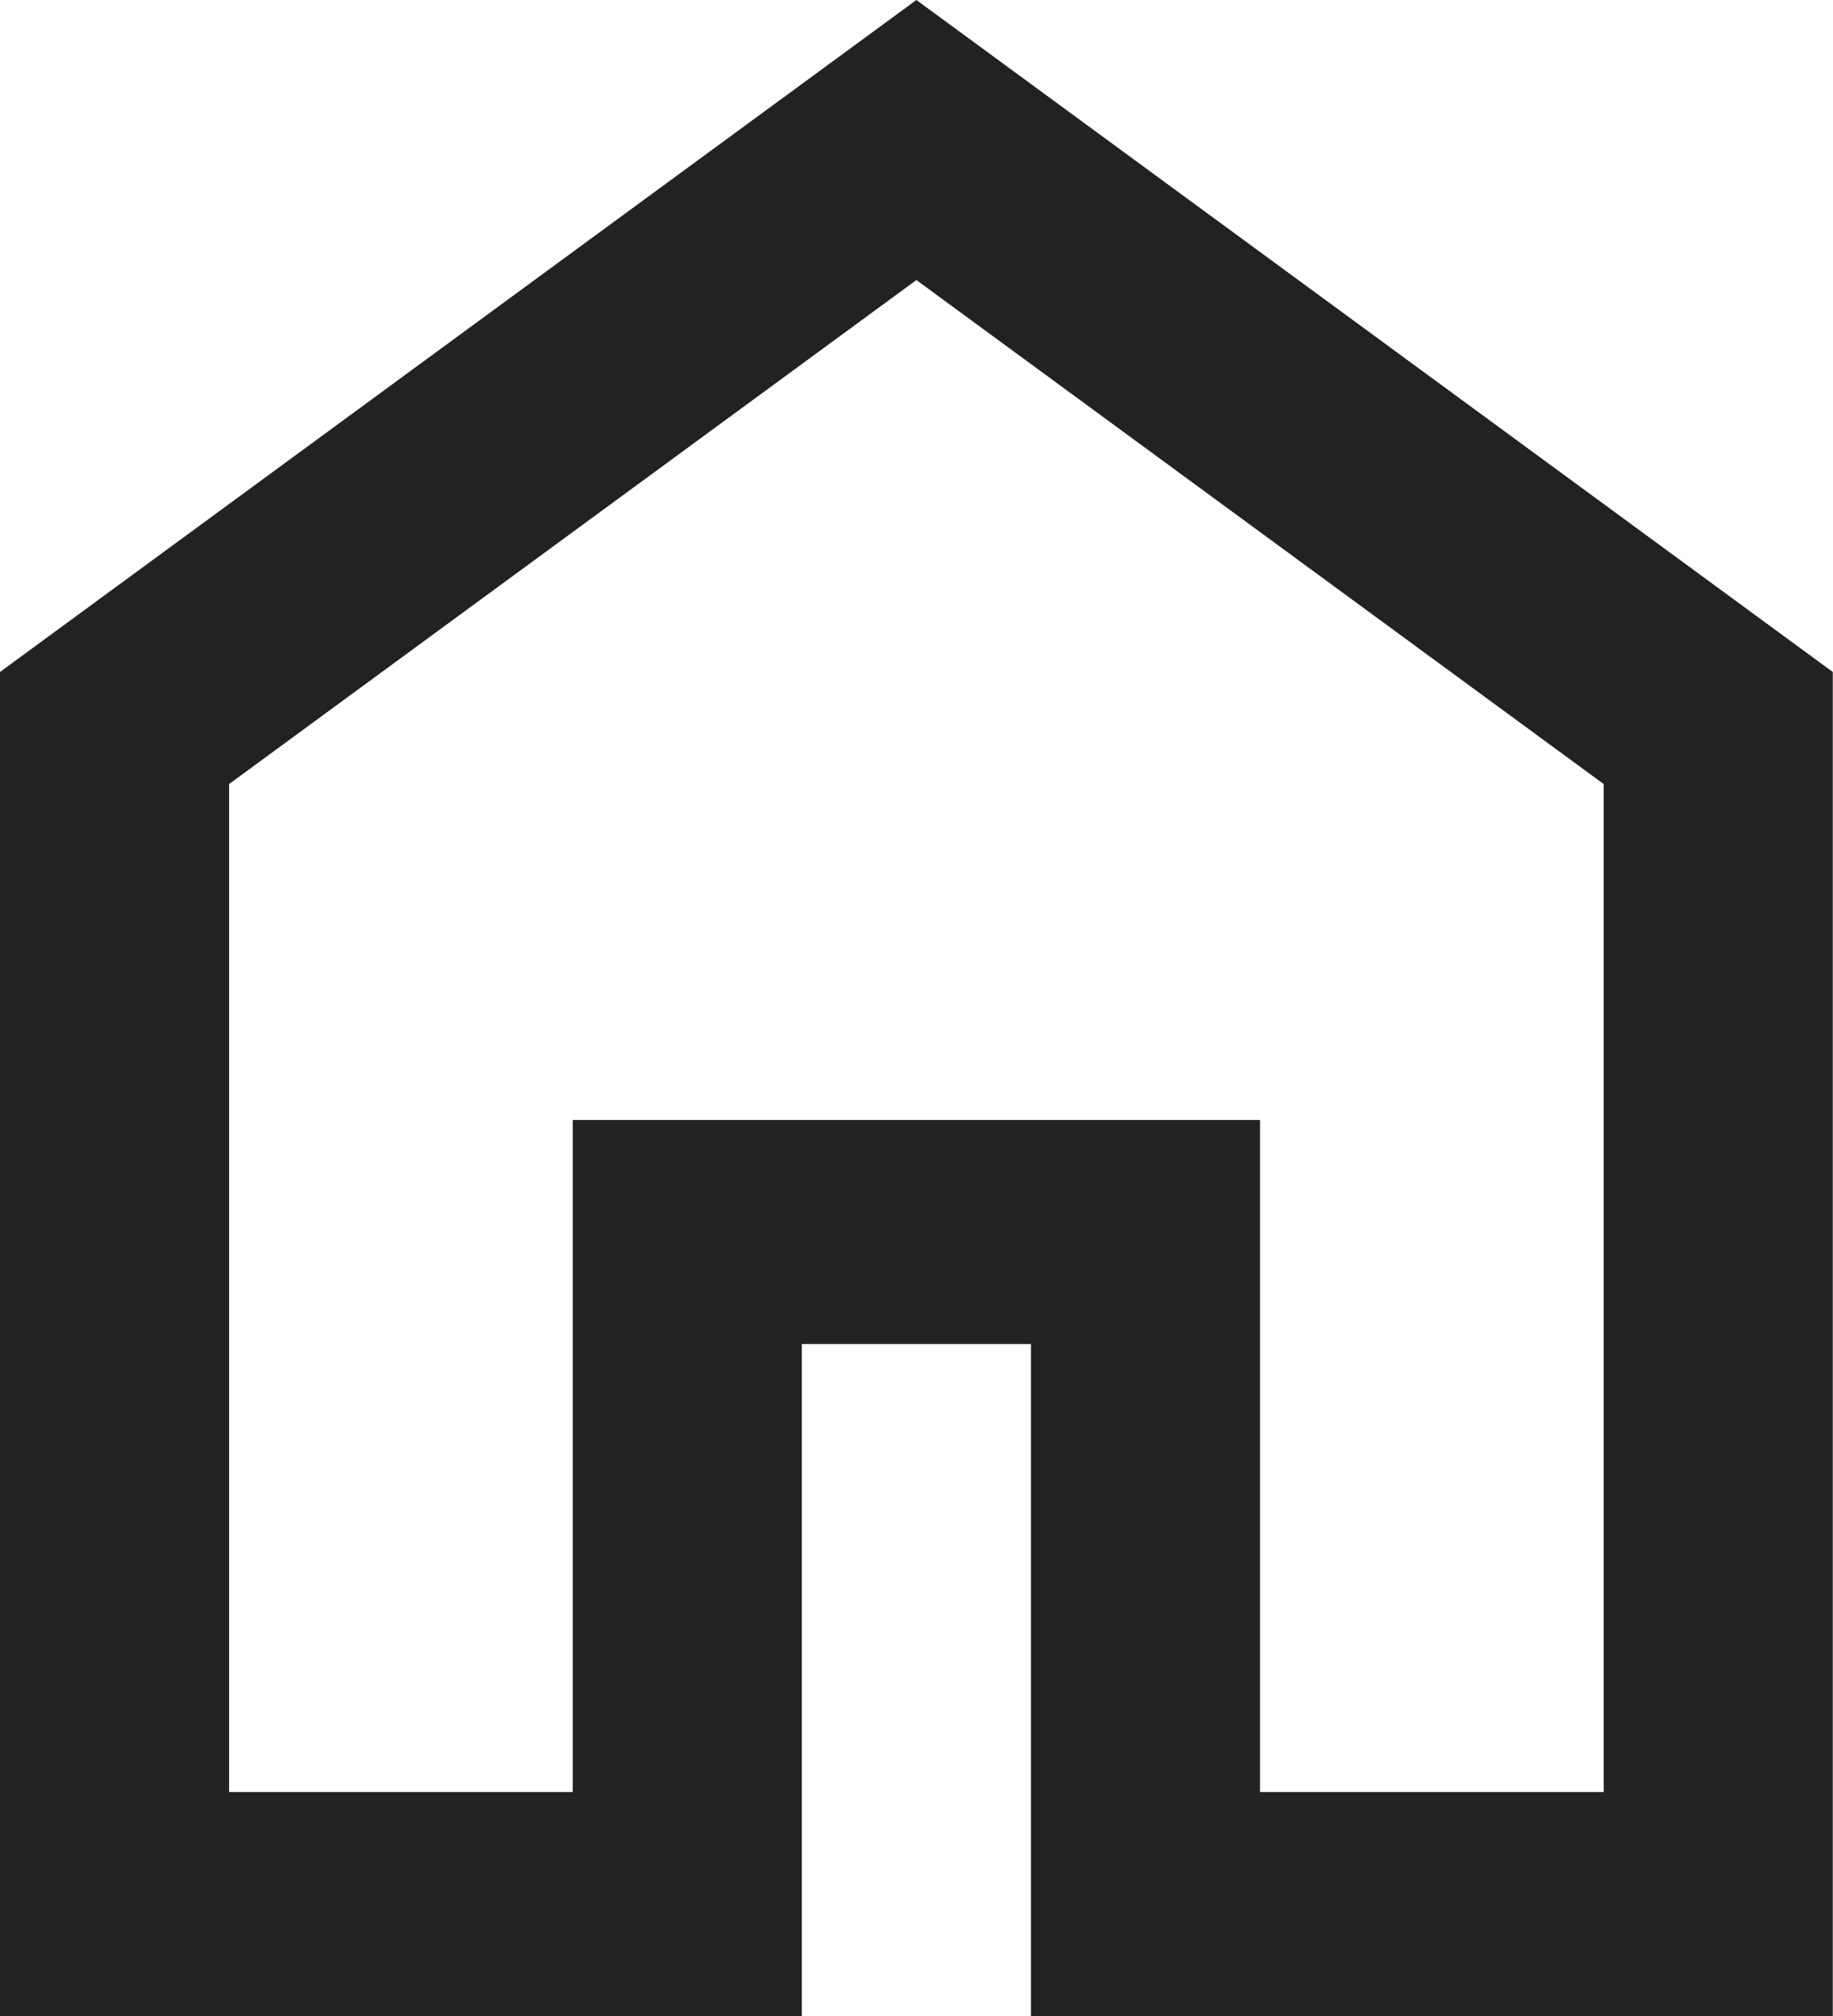
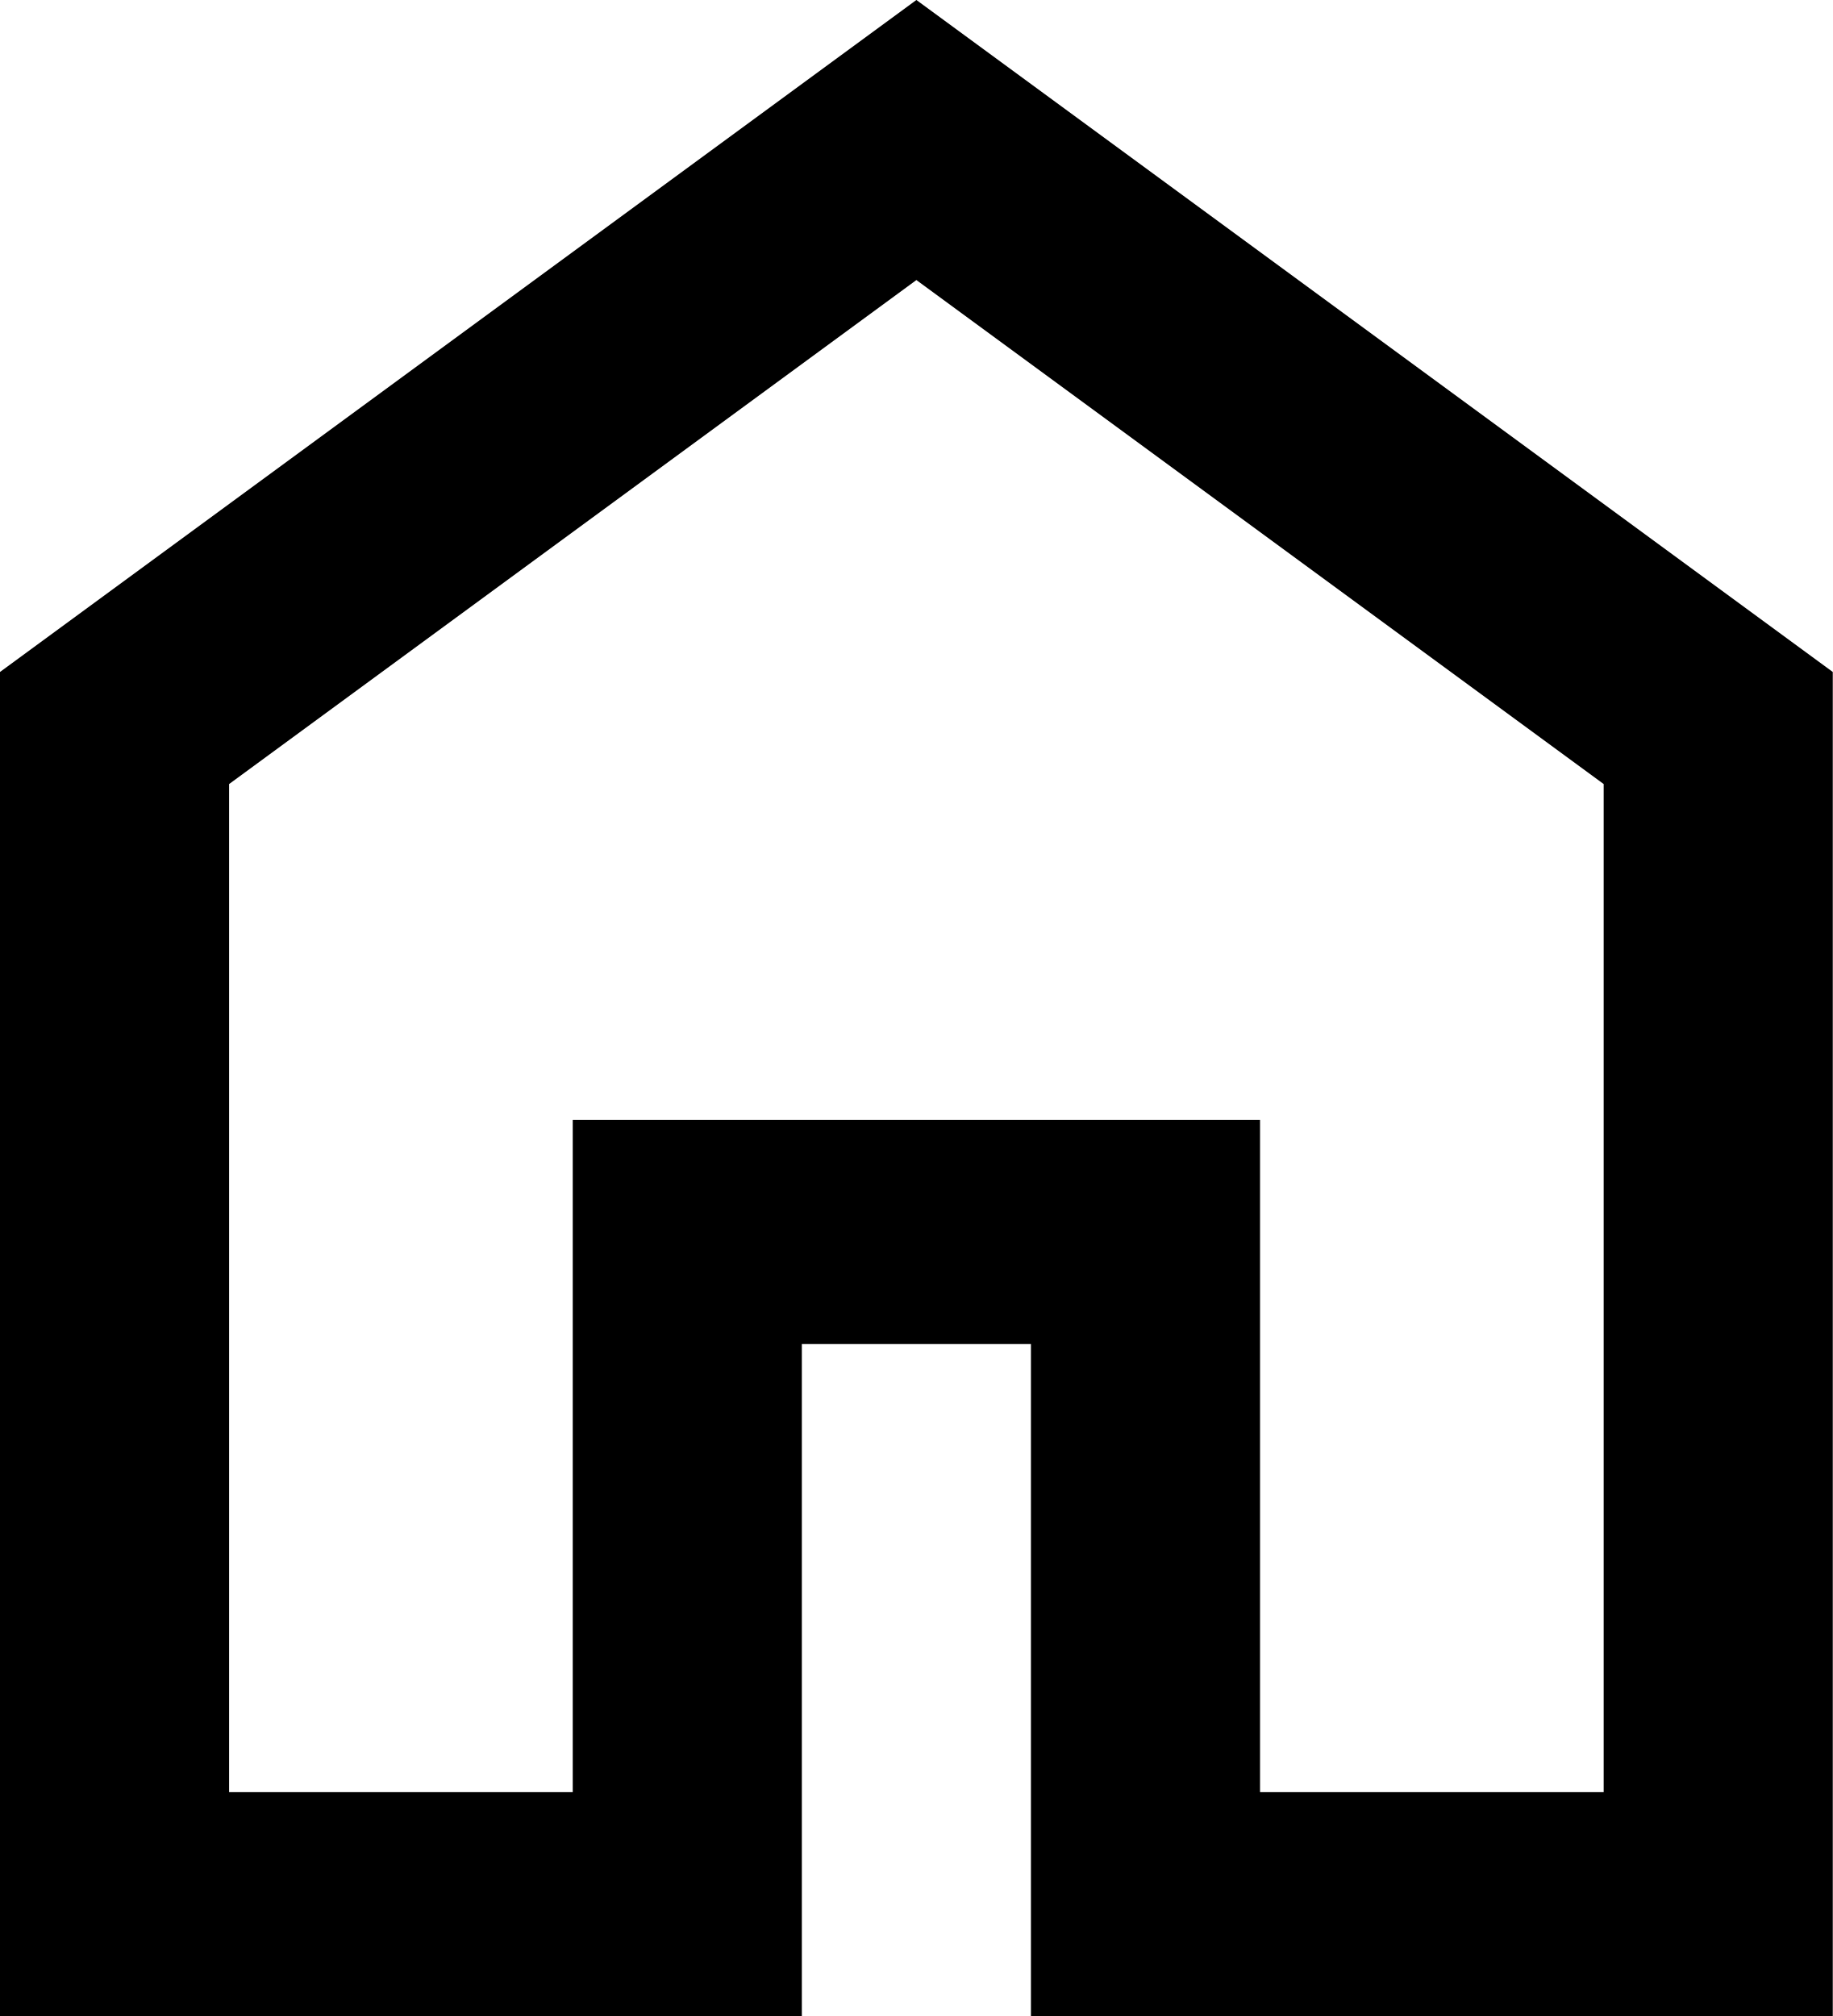
<svg xmlns="http://www.w3.org/2000/svg" width="20" height="22" viewBox="0 0 20 22" fill="none">
-   <path d="M2.5 19.556H6.25V12.222H13.75V19.556H17.5V8.556L10 3.056L2.5 8.556V19.556ZM0 22V7.333L10 0L20 7.333V22H11.25V14.667H8.75V22H0Z" fill="#222222" />
+   <path d="M2.5 19.556H6.25V12.222H13.75V19.556H17.5V8.556L10 3.056L2.5 8.556V19.556ZM0 22V7.333L10 0L20 7.333V22H11.25V14.667H8.75V22H0Z" fill="currentColor" />
</svg>
